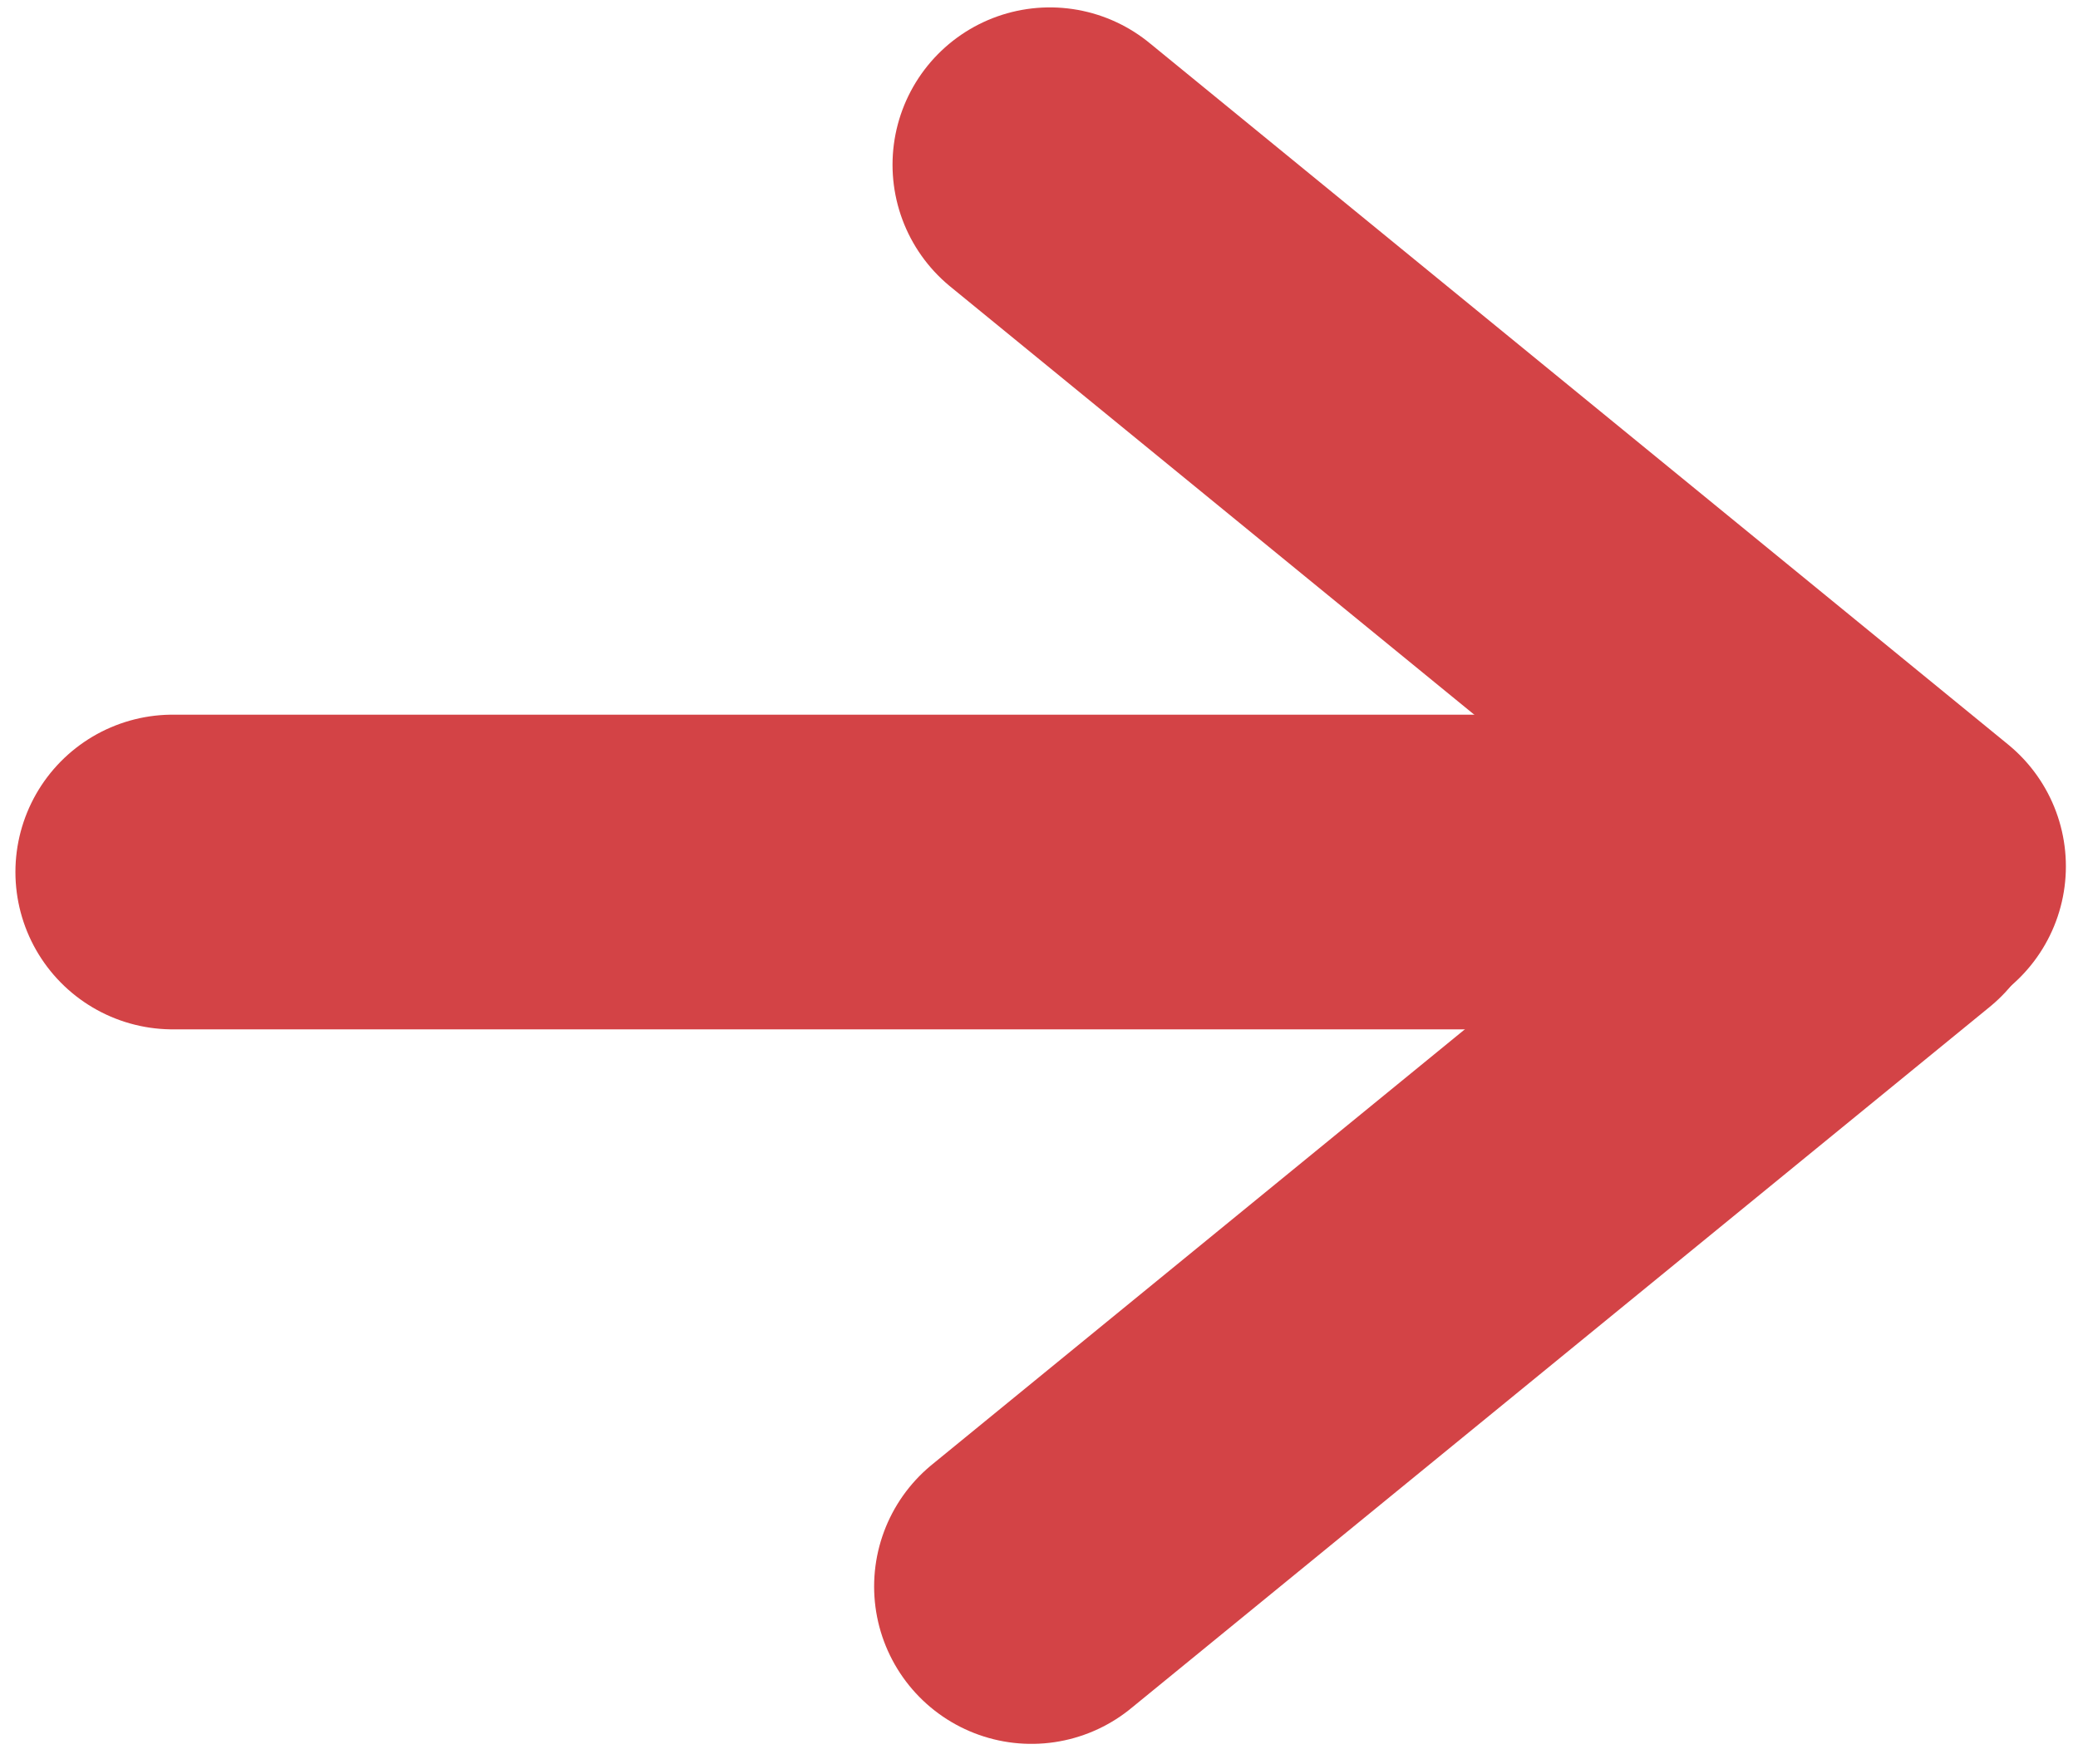
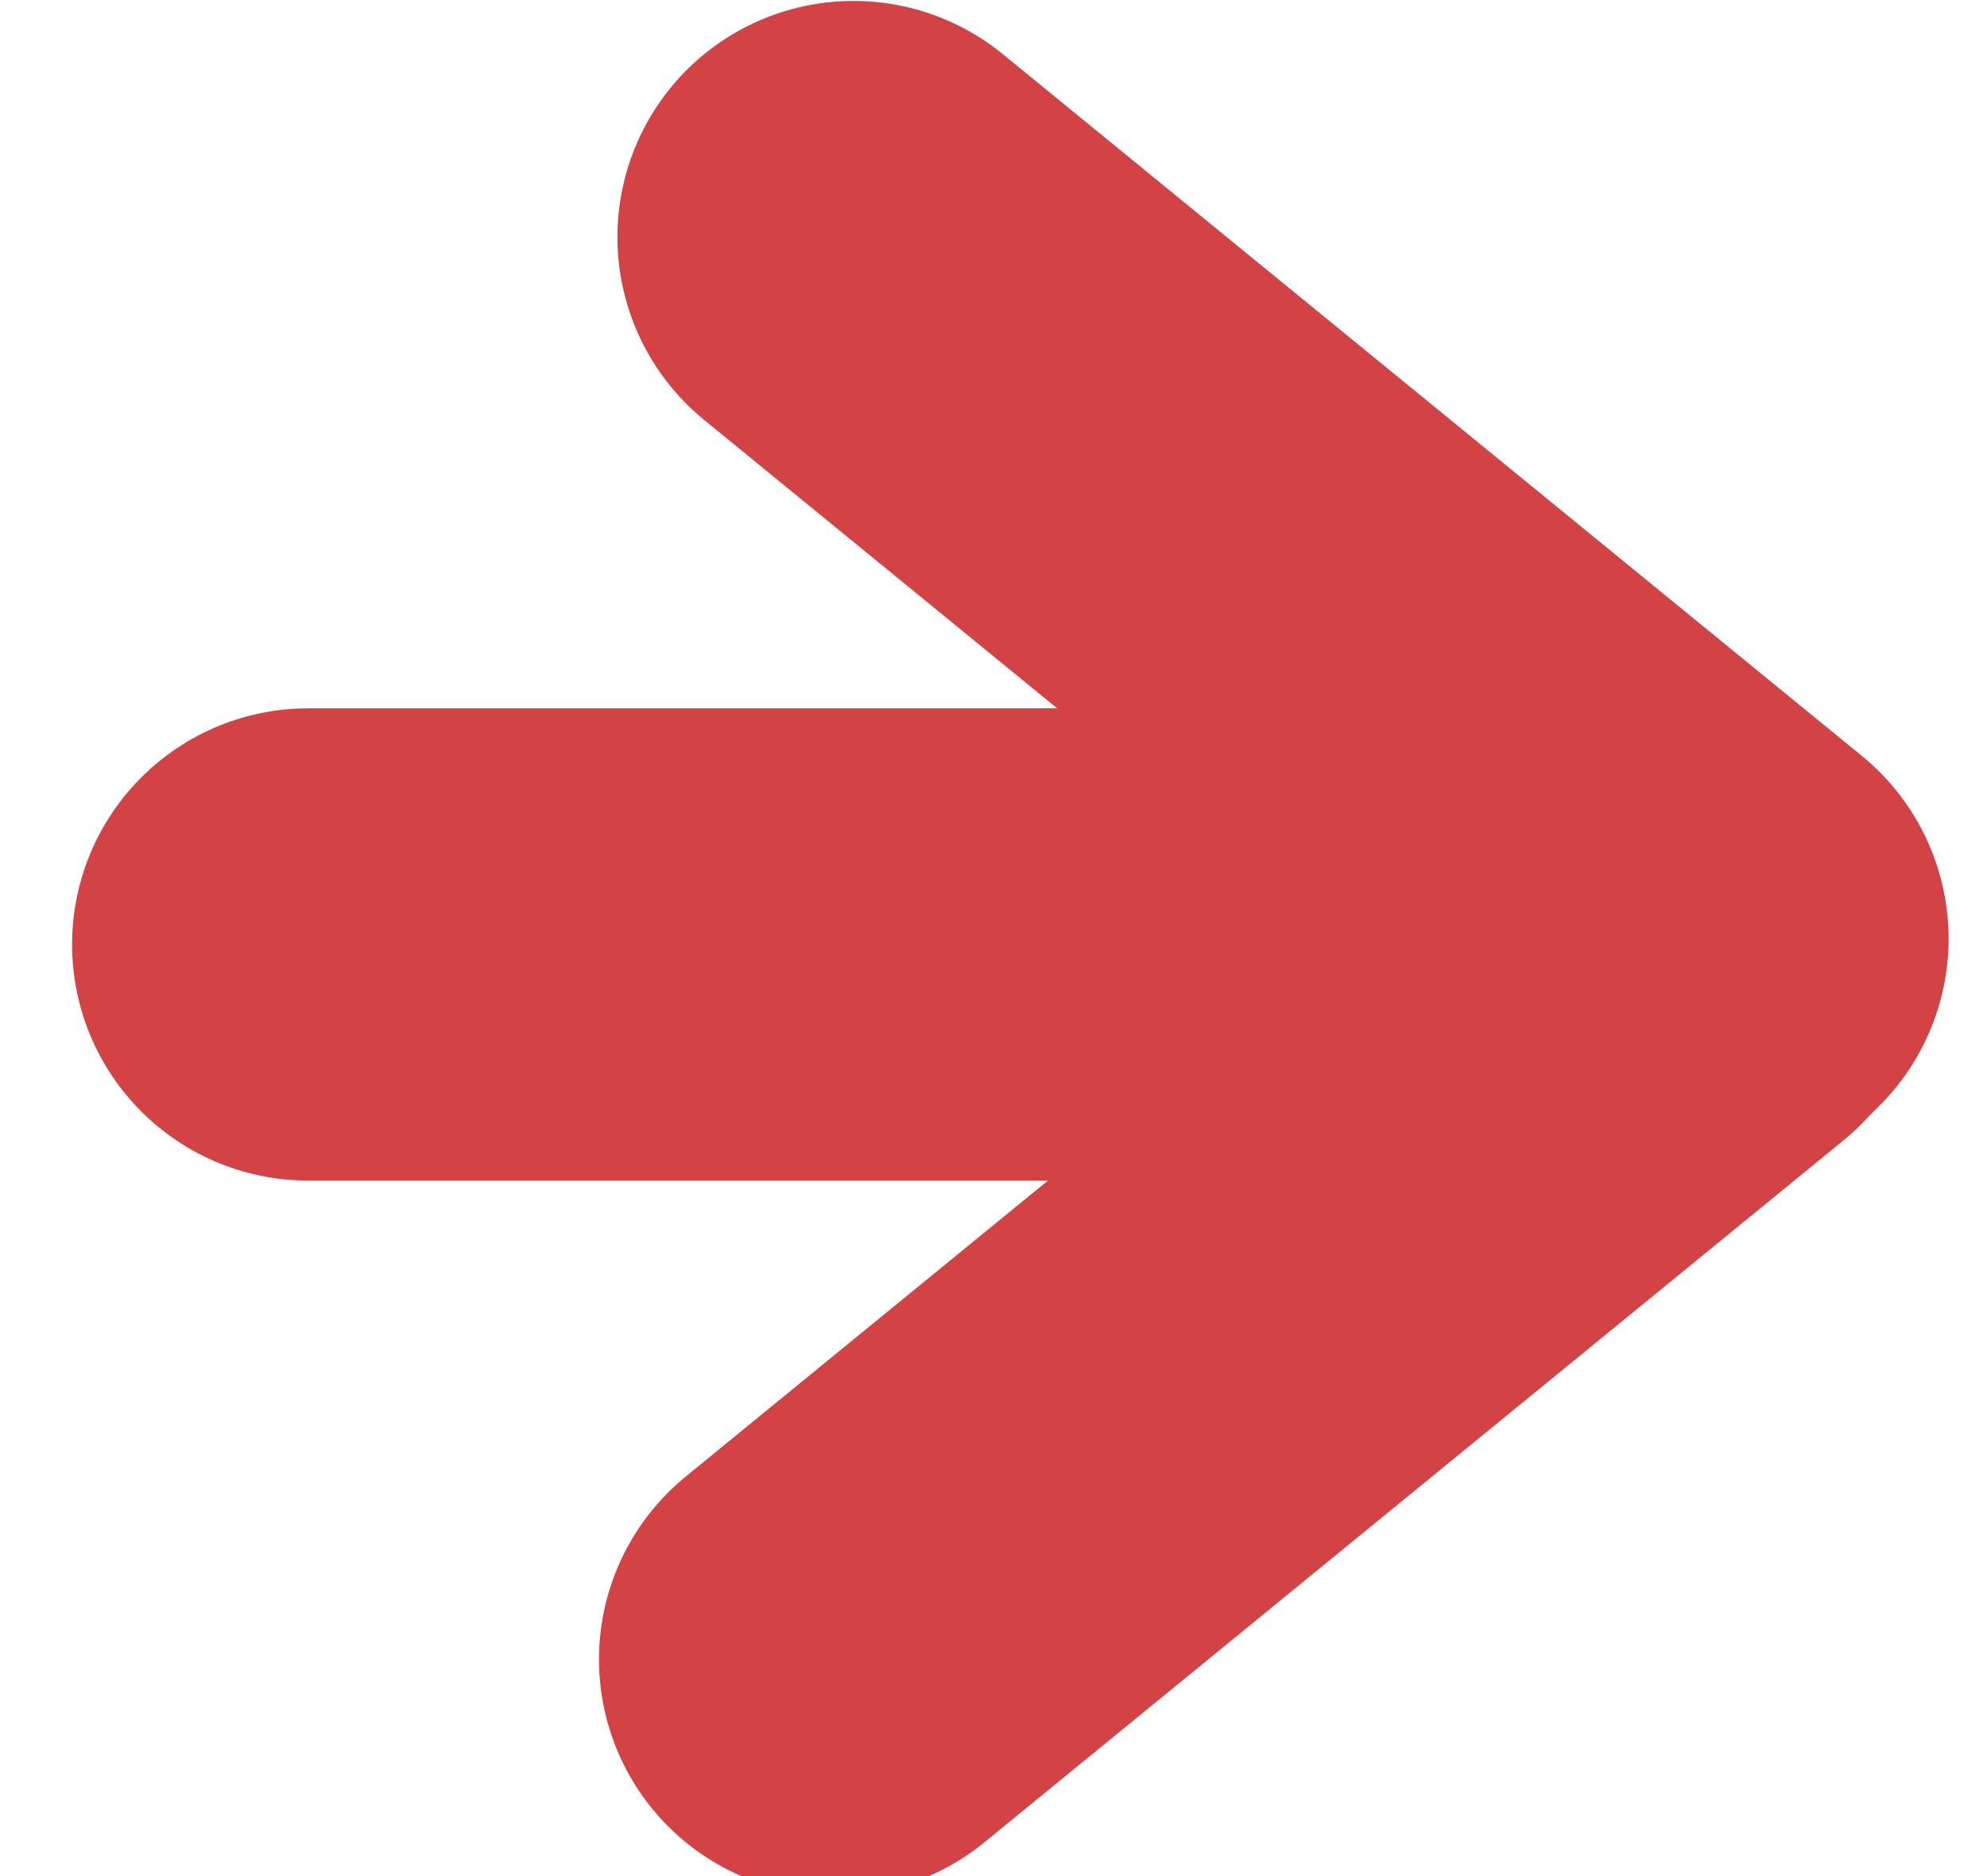
- <svg xmlns="http://www.w3.org/2000/svg" version="1.1" id="Layer_1" x="0px" y="0px" width="13.208px" height="11.208px" viewBox="0 0 13.208 11.208" enable-background="new 0 0 13.208 11.208" xml:space="preserve">
-   <line fill="none" stroke="#D34346" stroke-width="2" stroke-linecap="round" stroke-miterlimit="10" x1="1.098" y1="5.542" x2="12.014" y2="5.542" />
-   <line fill="none" stroke="#D34346" stroke-width="2" stroke-linecap="round" stroke-miterlimit="10" x1="6.673" y1="1.047" x2="12.131" y2="5.506" />
-   <line fill="none" stroke="#D34346" stroke-width="2" stroke-linecap="round" stroke-miterlimit="10" x1="6.556" y1="10.083" x2="12.014" y2="5.625" />
+ <svg xmlns="http://www.w3.org/2000/svg" version="1.1" id="Layer_1" x="0px" y="0px" width="12.625px" height="11.917px" viewBox="0 0 12.625 11.917" enable-background="new 0 0 12.625 11.917" xml:space="preserve">
+   <line fill="none" stroke="#D34346" stroke-width="3" stroke-linecap="round" stroke-miterlimit="10" x1="1.958" y1="6" x2="10.764" y2="6" />
+   <line fill="none" stroke="#D34346" stroke-width="3" stroke-linecap="round" stroke-miterlimit="10" x1="5.423" y1="1.506" x2="10.881" y2="5.964" />
+   <line fill="none" stroke="#D34346" stroke-width="3" stroke-linecap="round" stroke-miterlimit="10" x1="5.306" y1="10.542" x2="10.764" y2="6.083" />
</svg>
